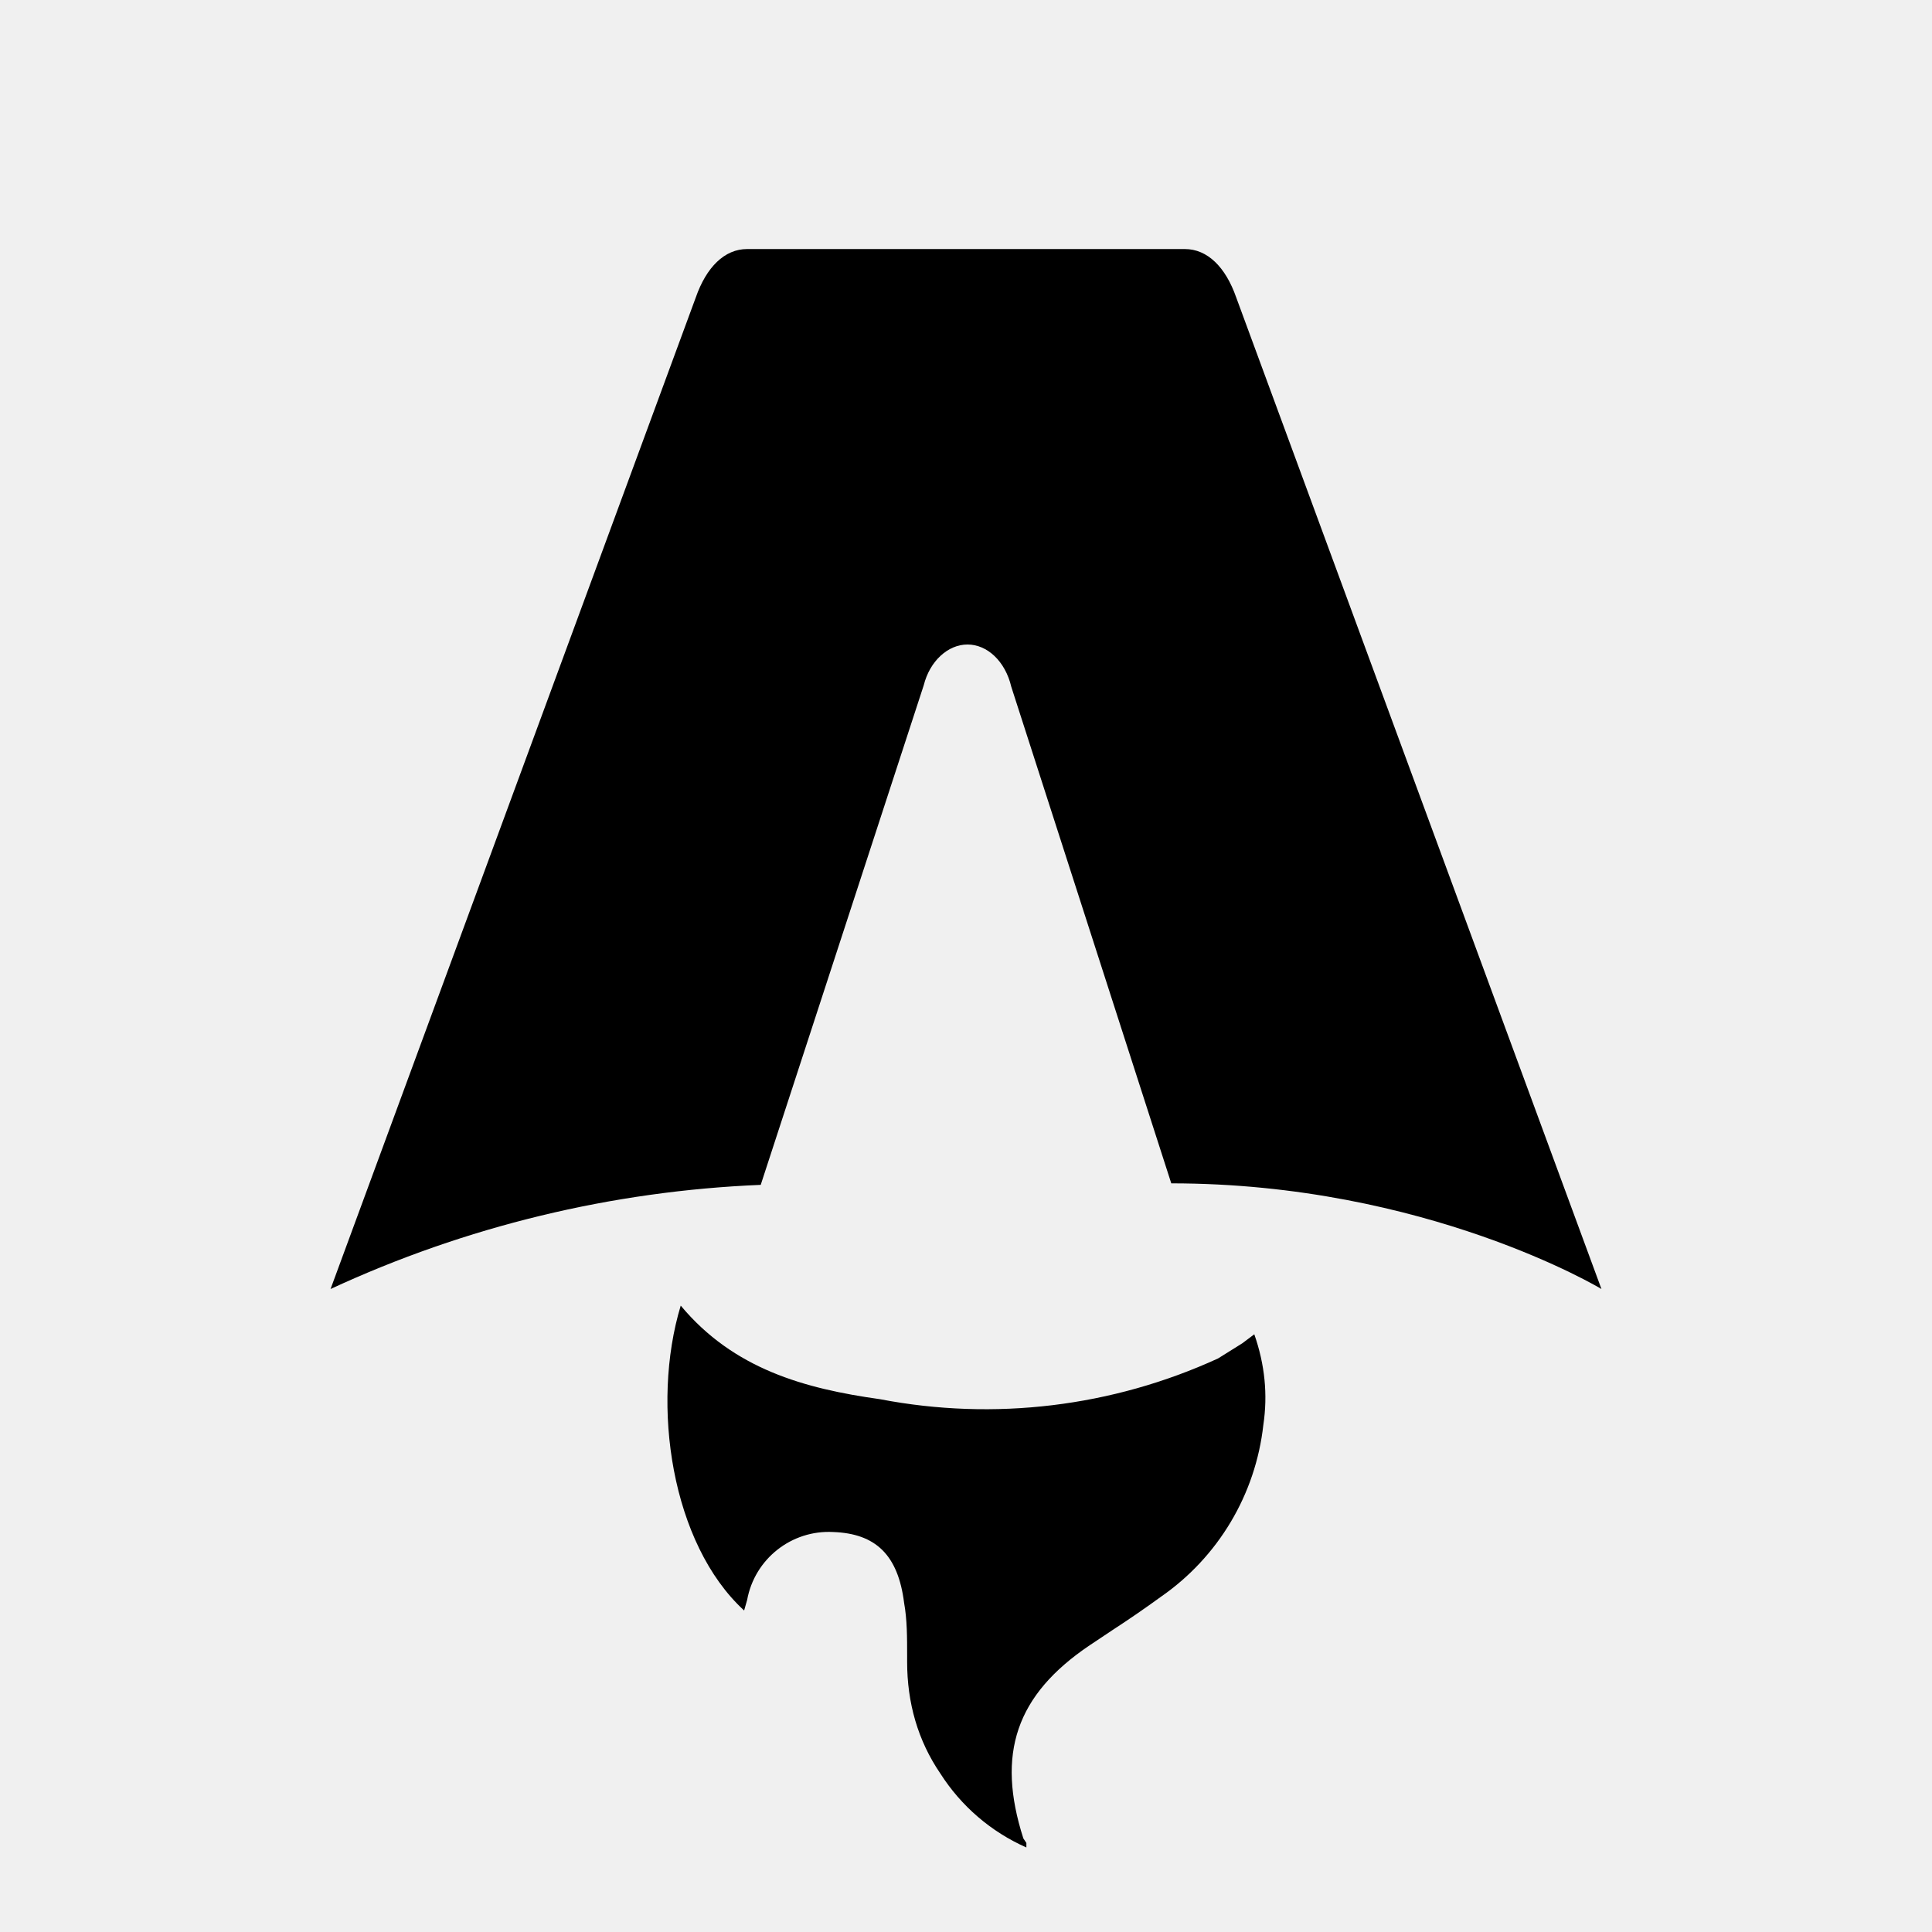
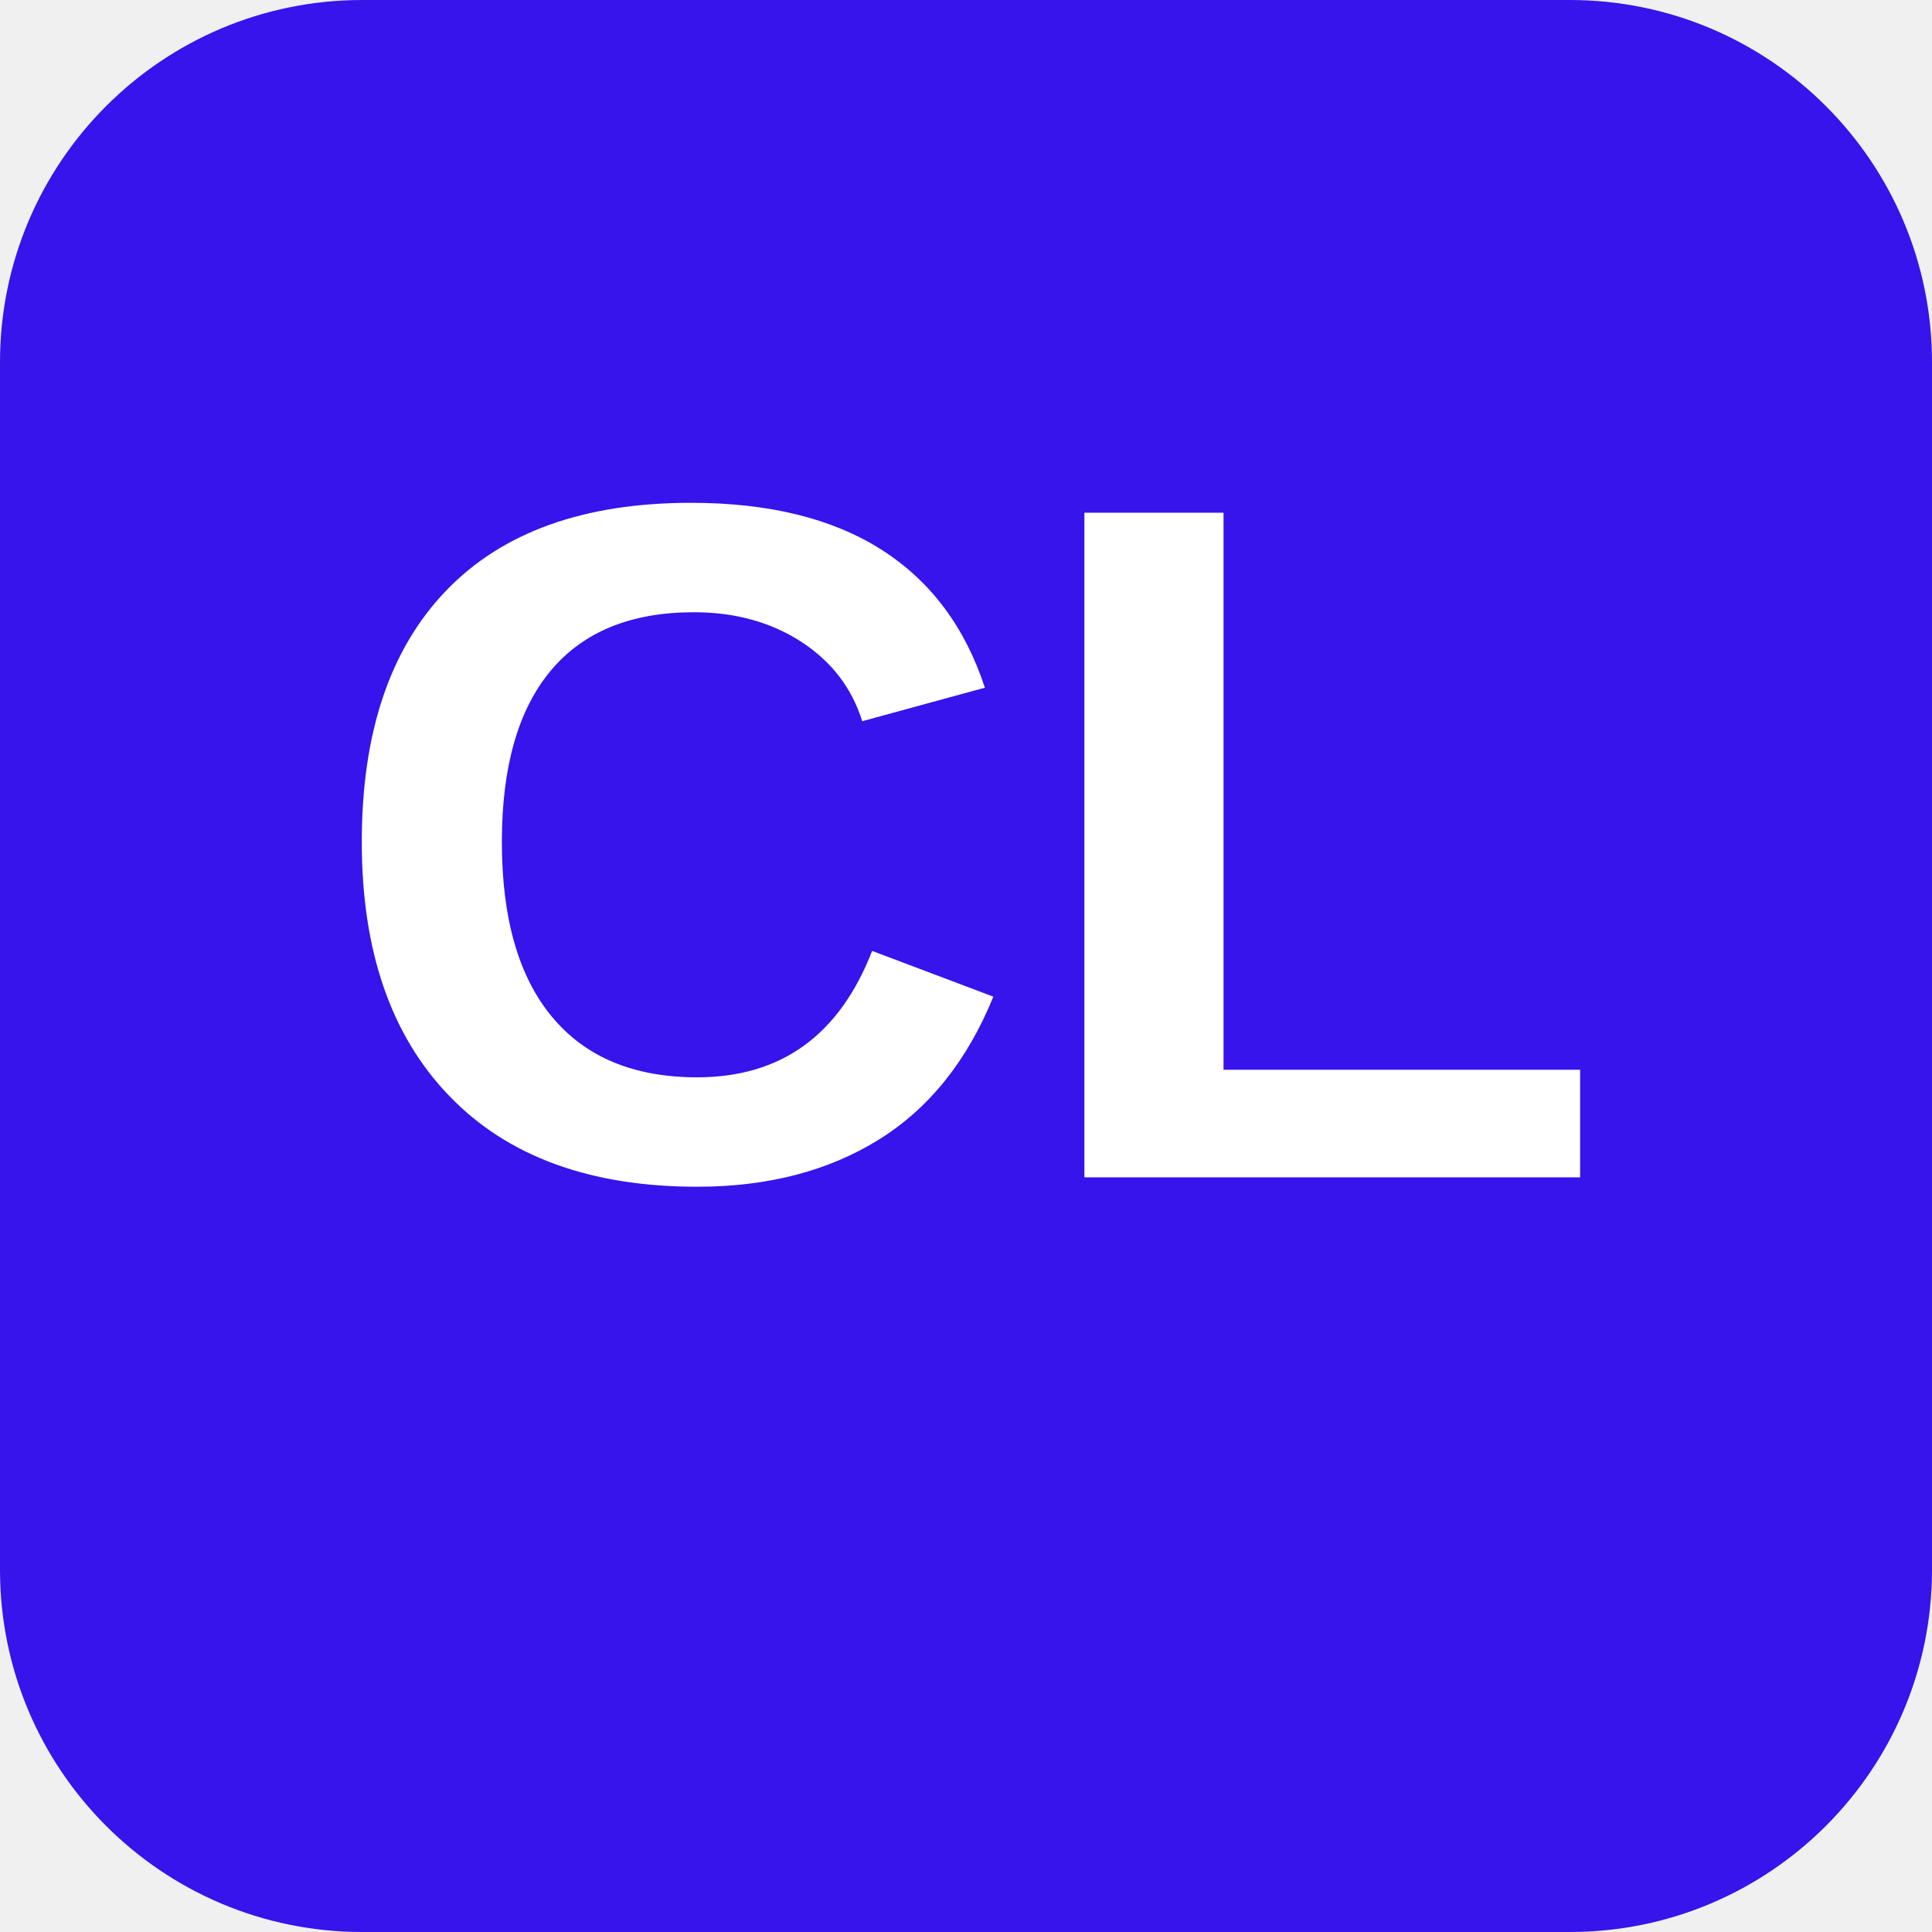
- <svg xmlns="http://www.w3.org/2000/svg" fill="none" viewBox="0 0 128 128">
-   <path d="M50.4 78.5a75.1 75.1 0 0 0-28.5 6.9l24.2-65.7c.7-2 1.9-3.2 3.4-3.2h29c1.5 0 2.7 1.2 3.4 3.2l24.2 65.7s-11.6-7-28.5-7L67 45.5c-.4-1.7-1.6-2.8-2.9-2.8-1.3 0-2.5 1.1-2.9 2.7L50.4 78.5Zm-1.1 28.2Zm-4.2-20.2c-2 6.6-.6 15.8 4.2 20.2a17.5 17.5 0 0 1 .2-.7 5.5 5.5 0 0 1 5.7-4.5c2.8.1 4.3 1.5 4.7 4.7.2 1.1.2 2.3.2 3.5v.4c0 2.7.7 5.2 2.2 7.4a13 13 0 0 0 5.7 4.9v-.3l-.2-.3c-1.8-5.6-.5-9.5 4.4-12.8l1.5-1a73 73 0 0 0 3.2-2.2 16 16 0 0 0 6.8-11.4c.3-2 .1-4-.6-6l-.8.6-1.6 1a37 37 0 0 1-22.4 2.7c-5-.7-9.7-2-13.2-6.2Z" />
-   <style>
-         path { fill: #000; }
-         @media (prefers-color-scheme: dark) {
-             path { fill: #FFF; }
-         }
-     </style>
+ <svg xmlns="http://www.w3.org/2000/svg" viewBox="0 0 128 128">
+   <rect width="128" height="128" rx="24" fill="#3713ec" />
+   <text x="64" y="78" text-anchor="middle" font-family="Arial, sans-serif" font-weight="900" font-size="64" fill="#fff">CL</text>
</svg>
